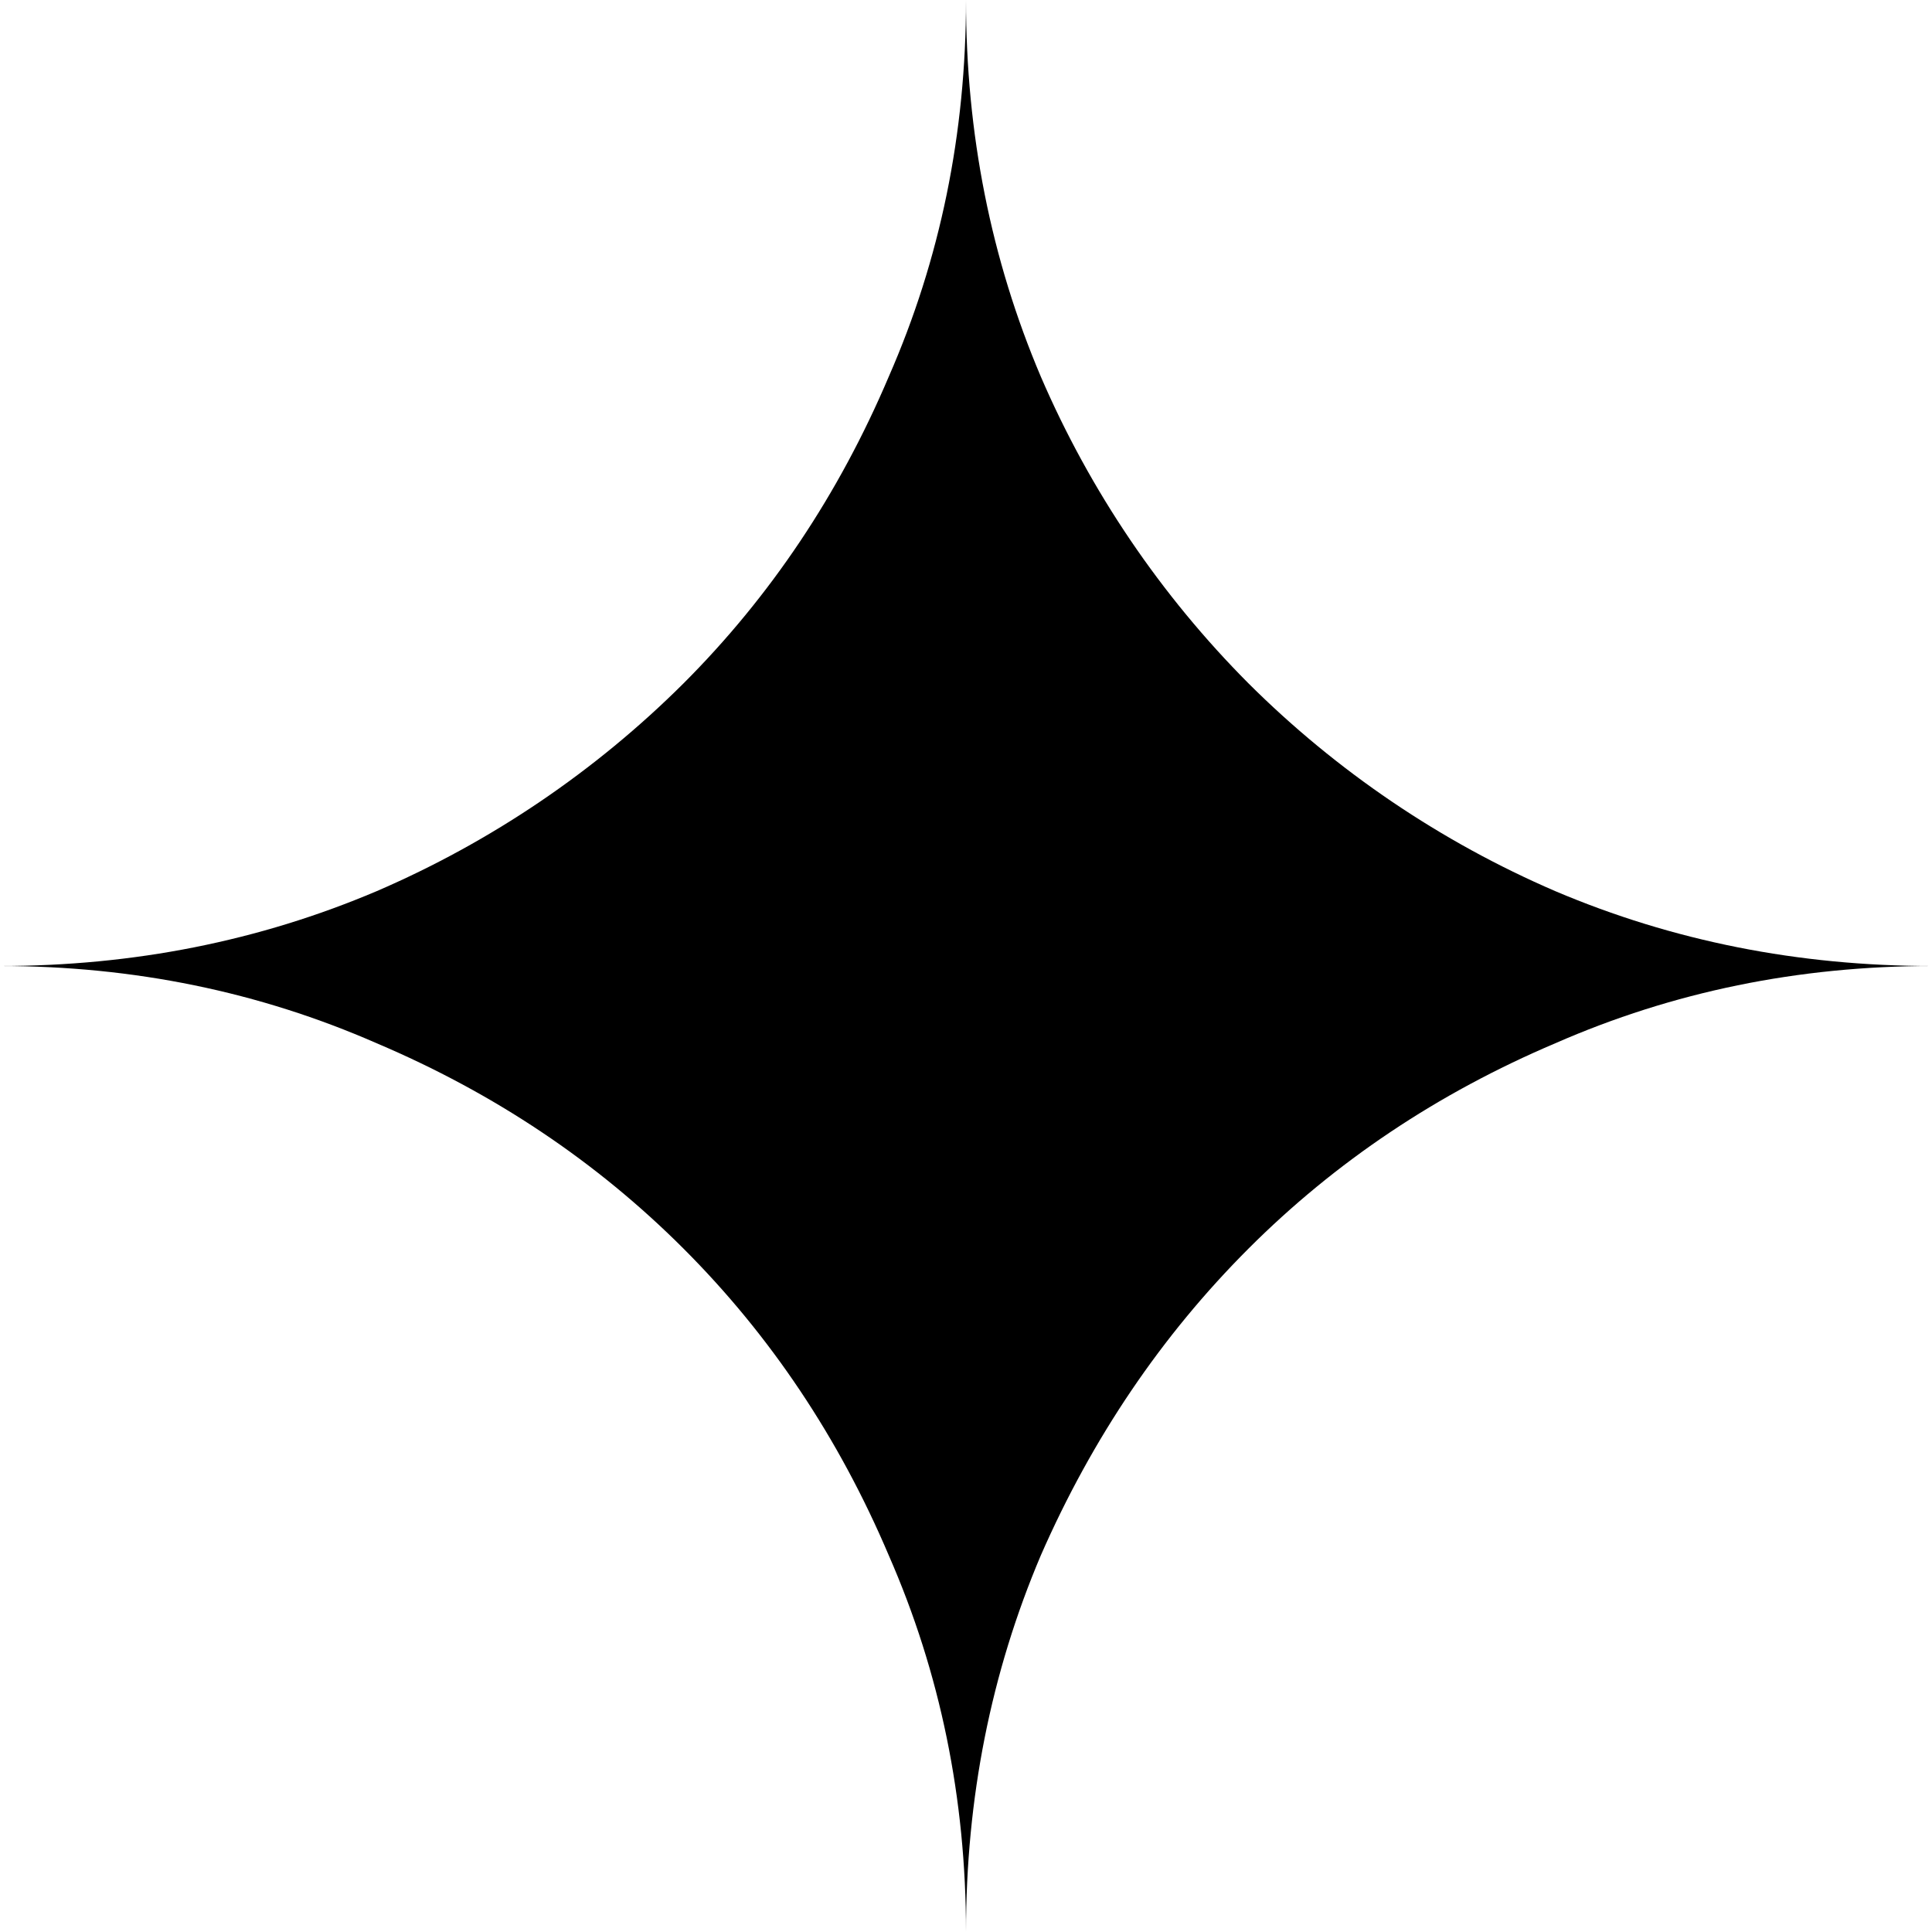
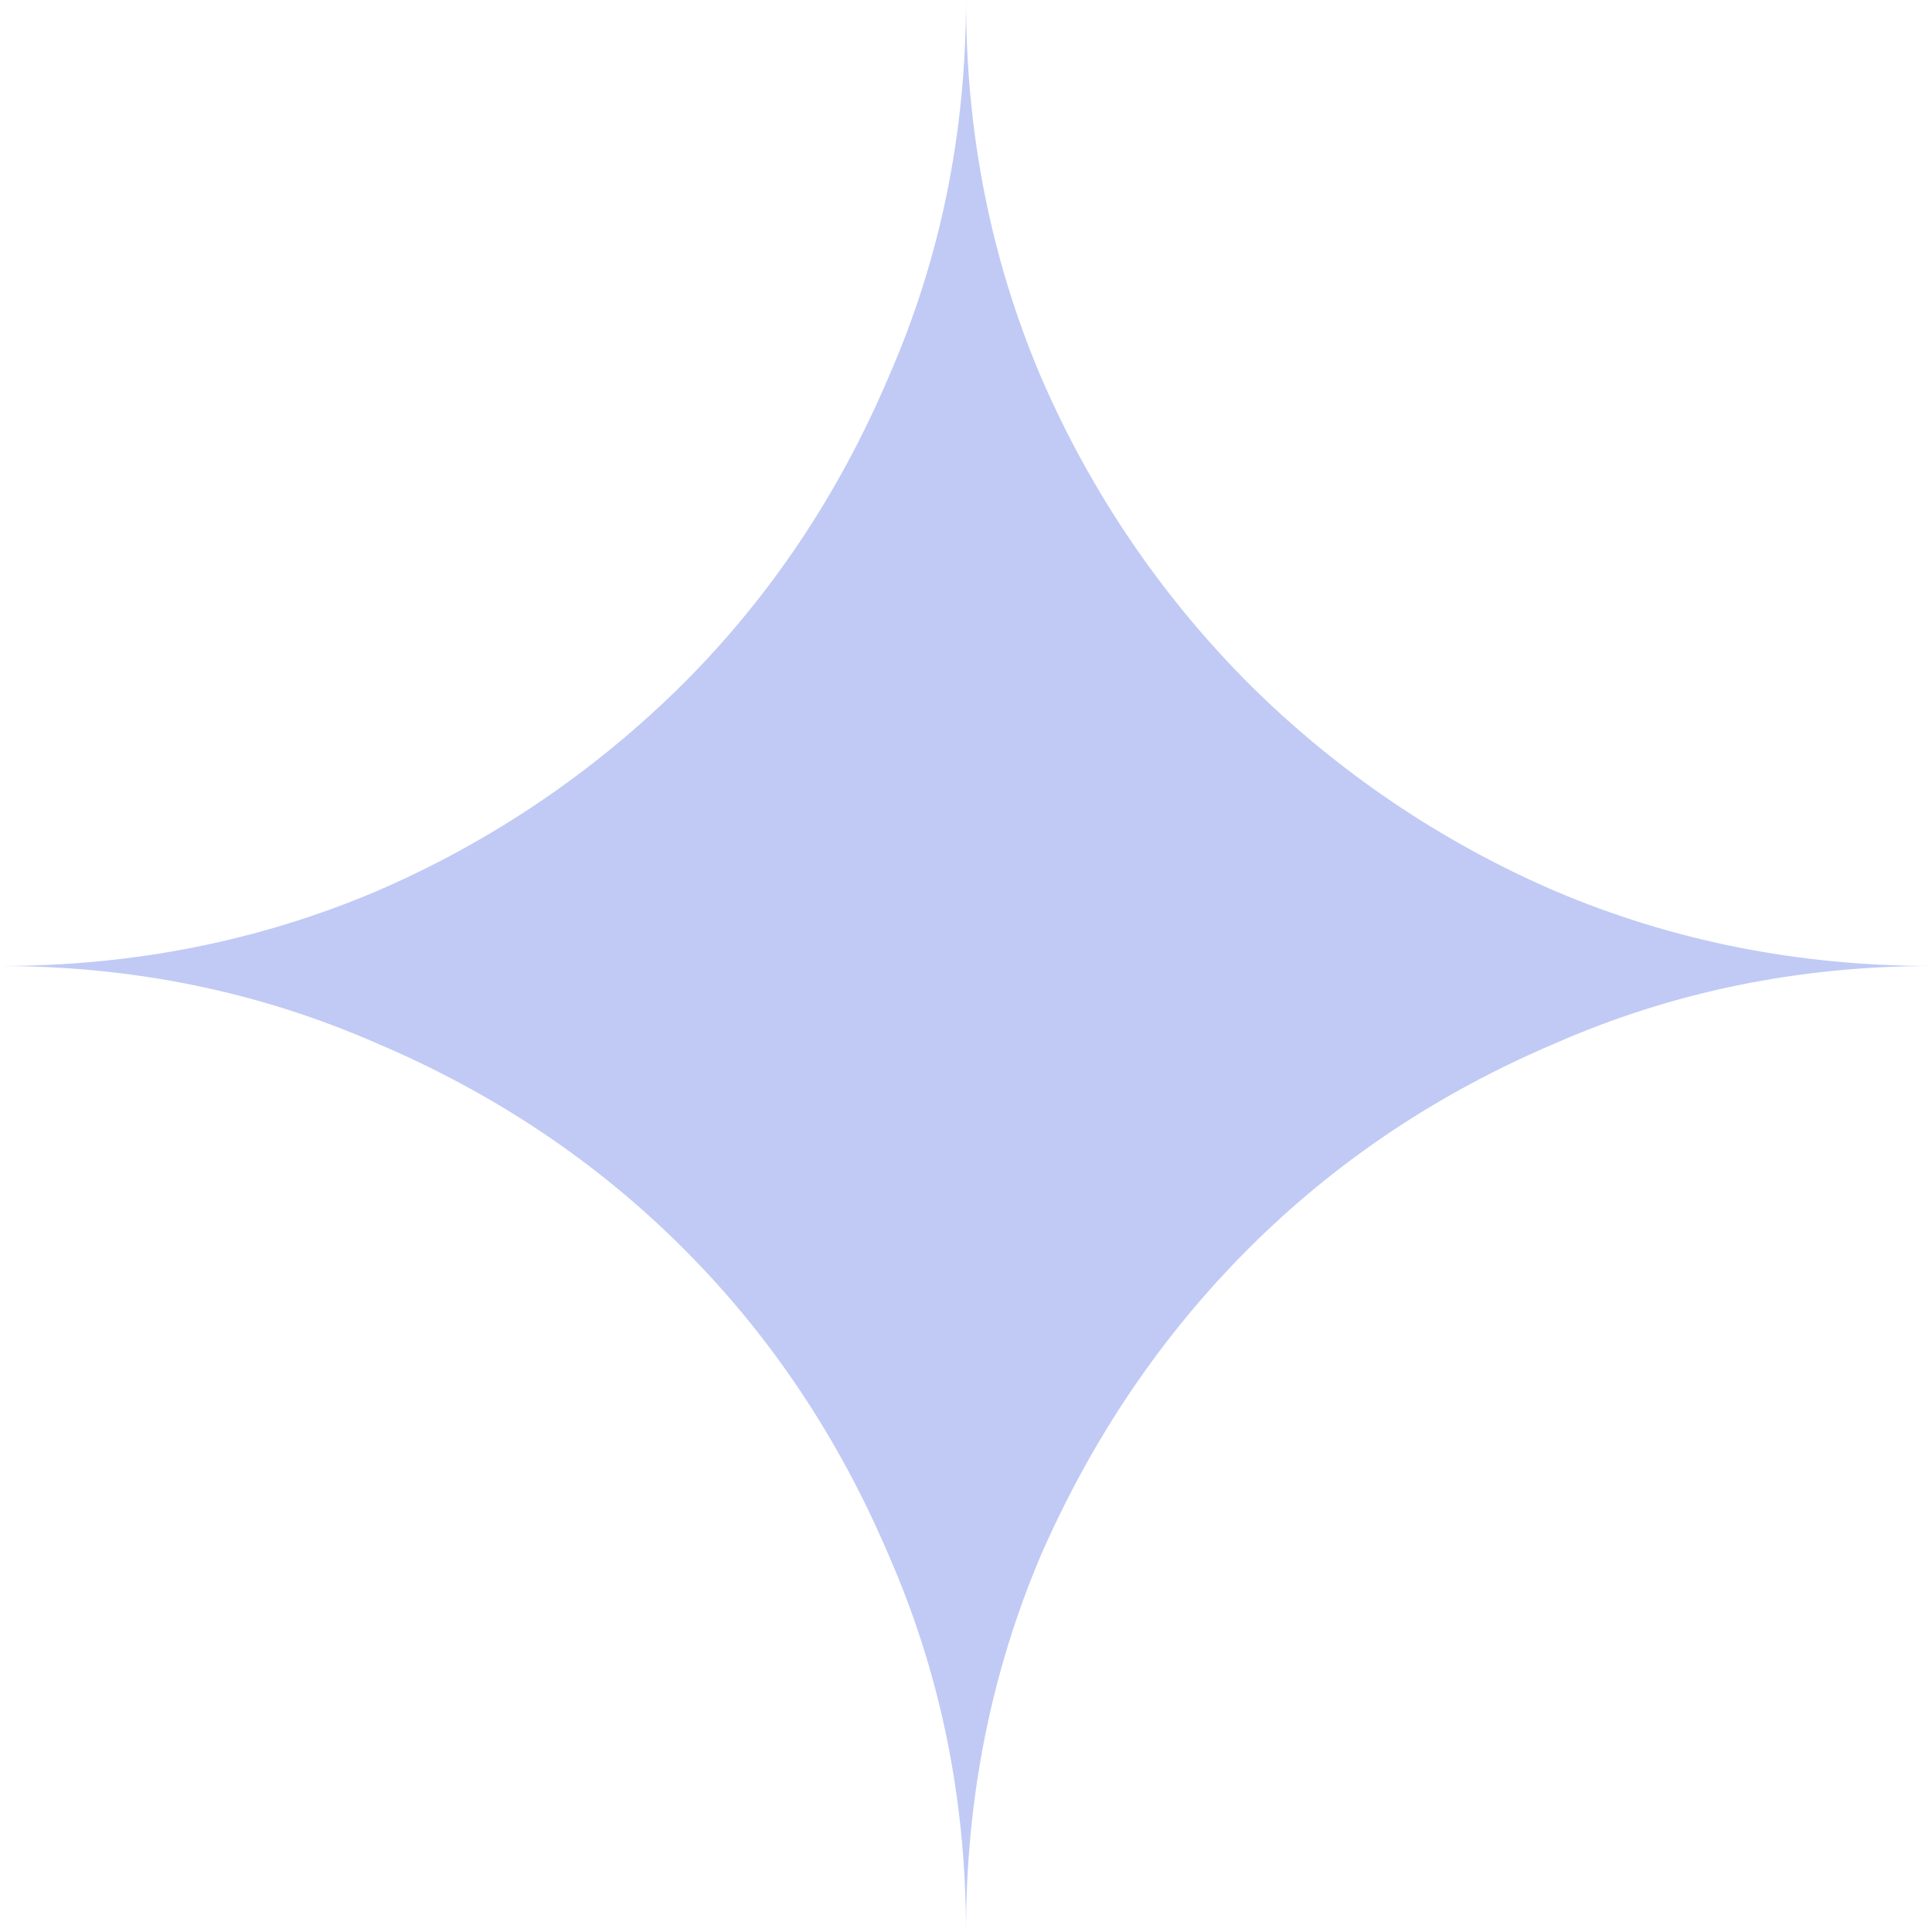
- <svg xmlns="http://www.w3.org/2000/svg" fill="currentColor" viewBox="0 0 24 24">
+ <svg xmlns="http://www.w3.org/2000/svg" fill="#c0caf5" viewBox="0 0 24 24">
  <path d="M11.04 19.32Q12 21.51 12 24q0-2.49.93-4.68.96-2.19 2.58-3.81t3.81-2.55Q21.51 12 24 12q-2.49 0-4.68-.93a12.3 12.3 0 0 1-3.81-2.58 12.3 12.3 0 0 1-2.58-3.81Q12 2.49 12 0q0 2.49-.96 4.68-.93 2.19-2.55 3.81a12.3 12.3 0 0 1-3.81 2.58Q2.49 12 0 12q2.49 0 4.68.96 2.19.93 3.81 2.55t2.55 3.81" />
</svg>
